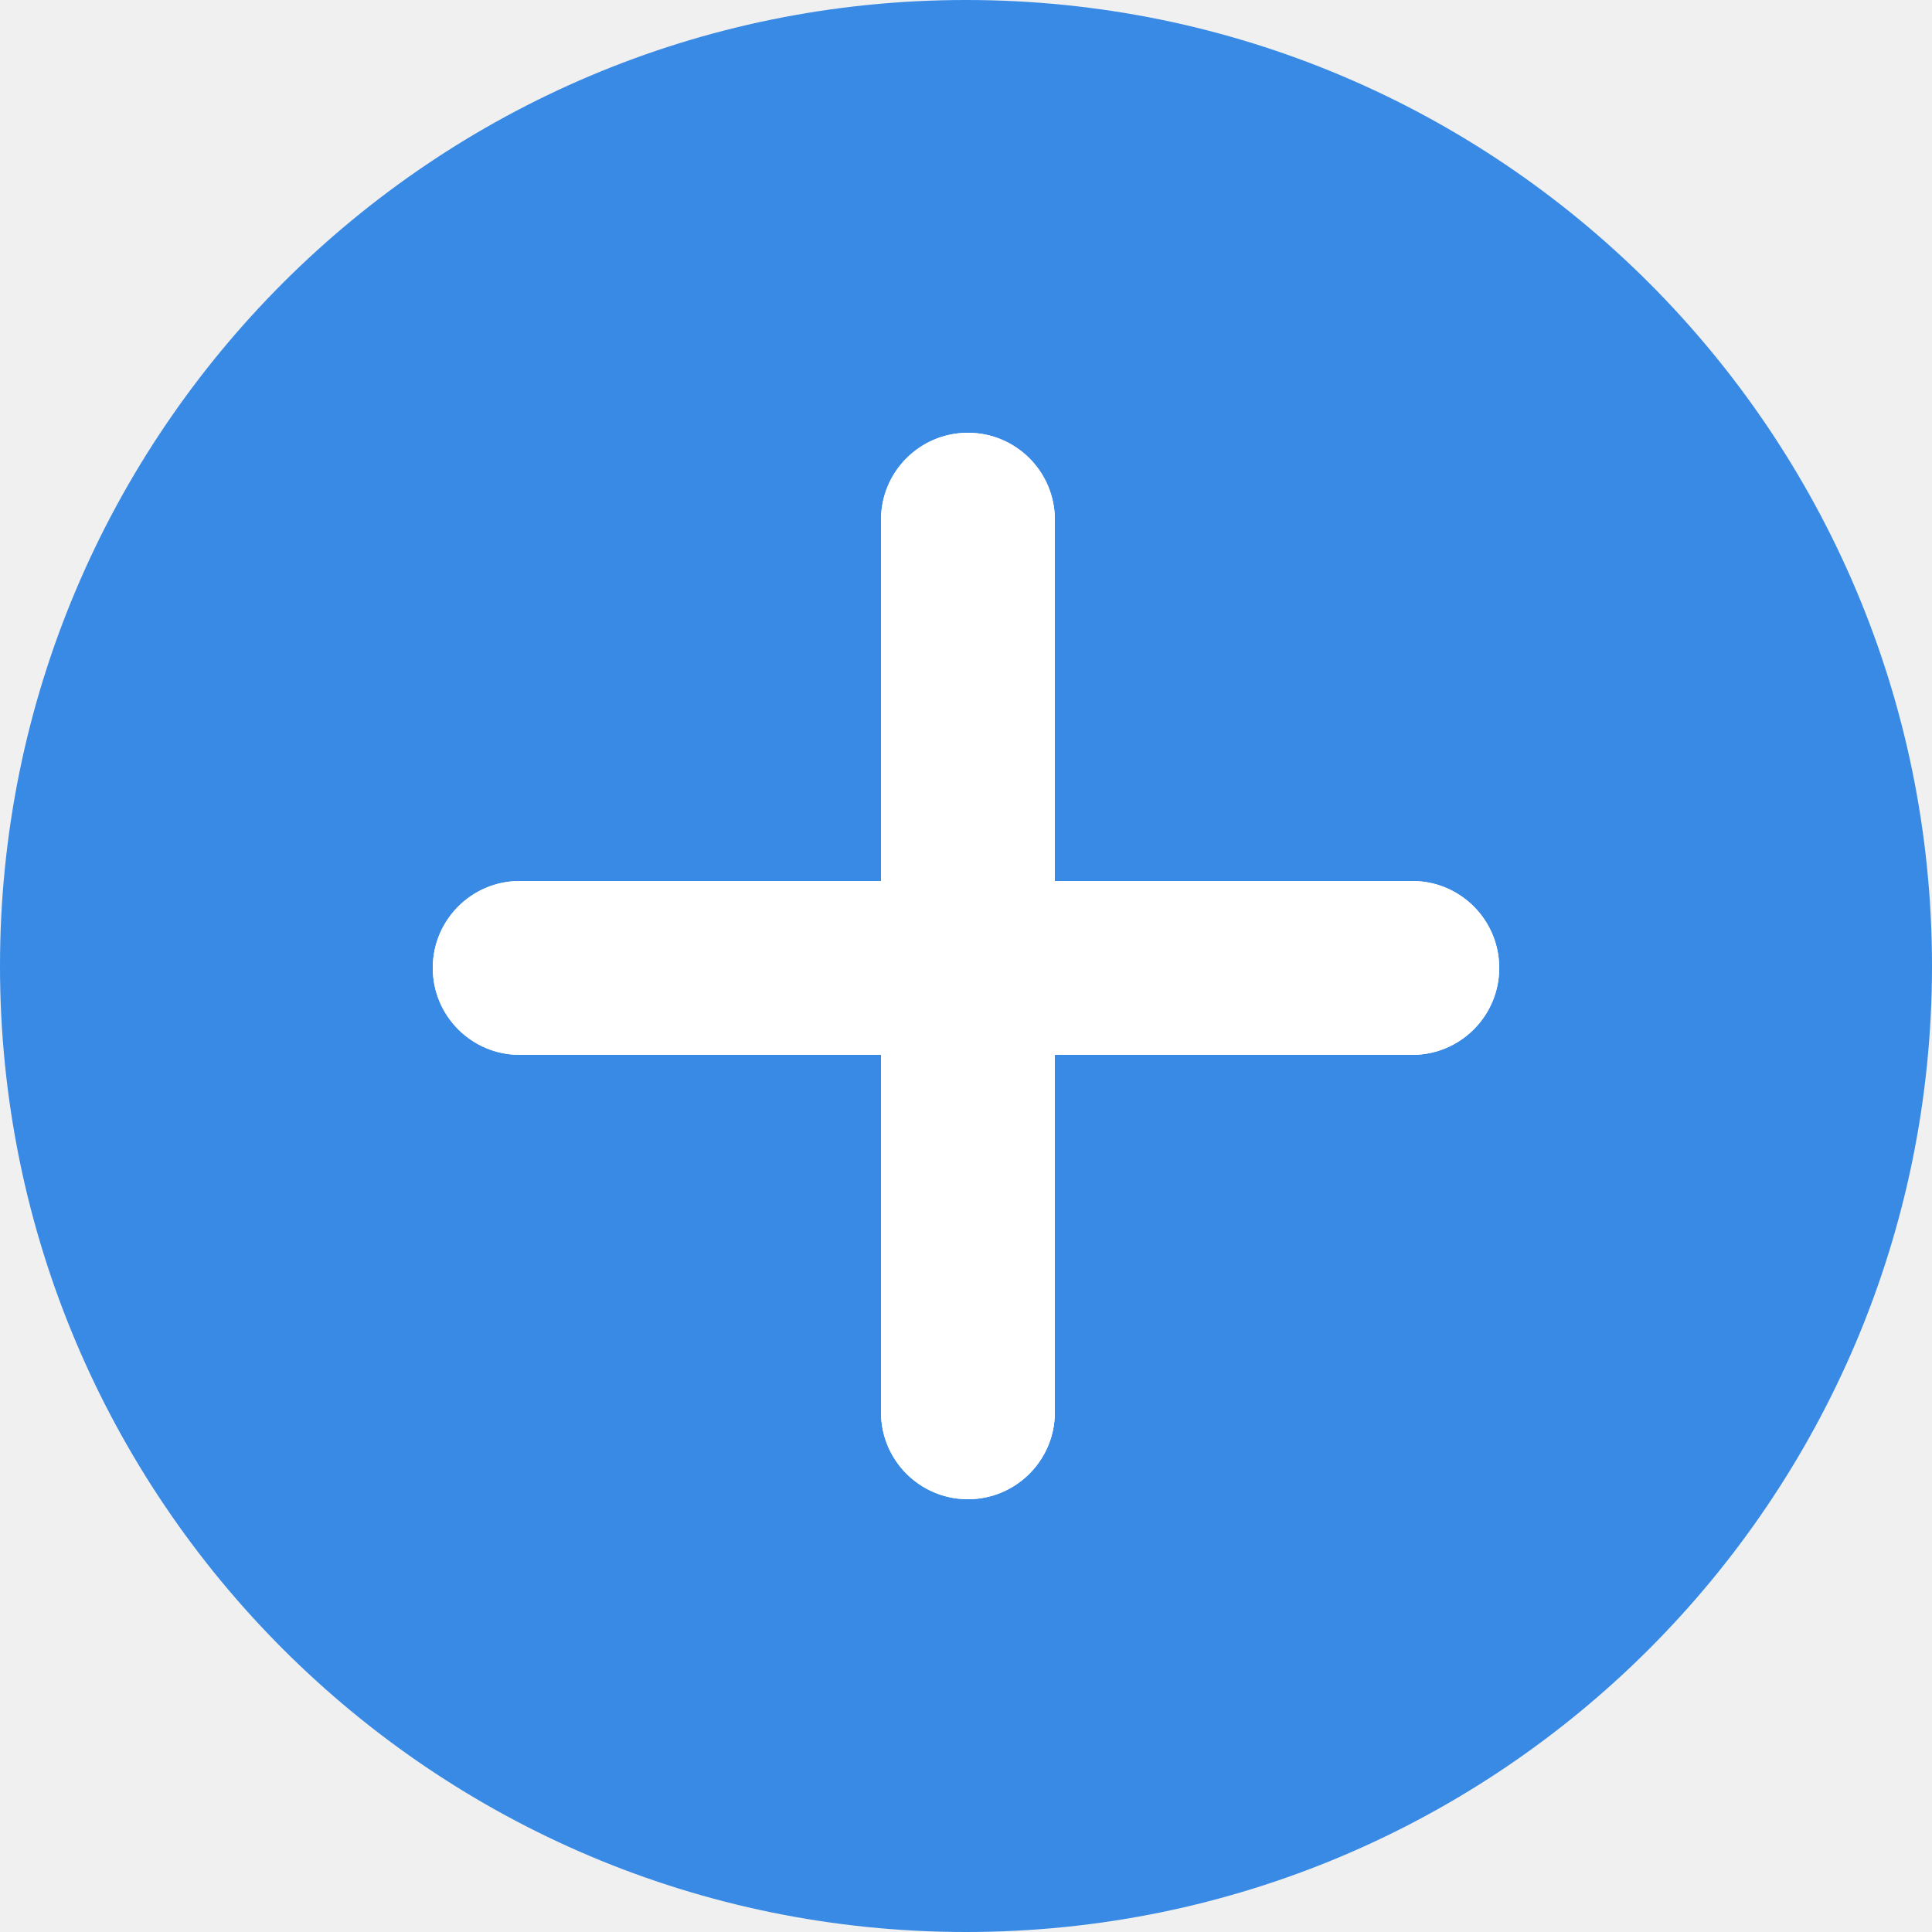
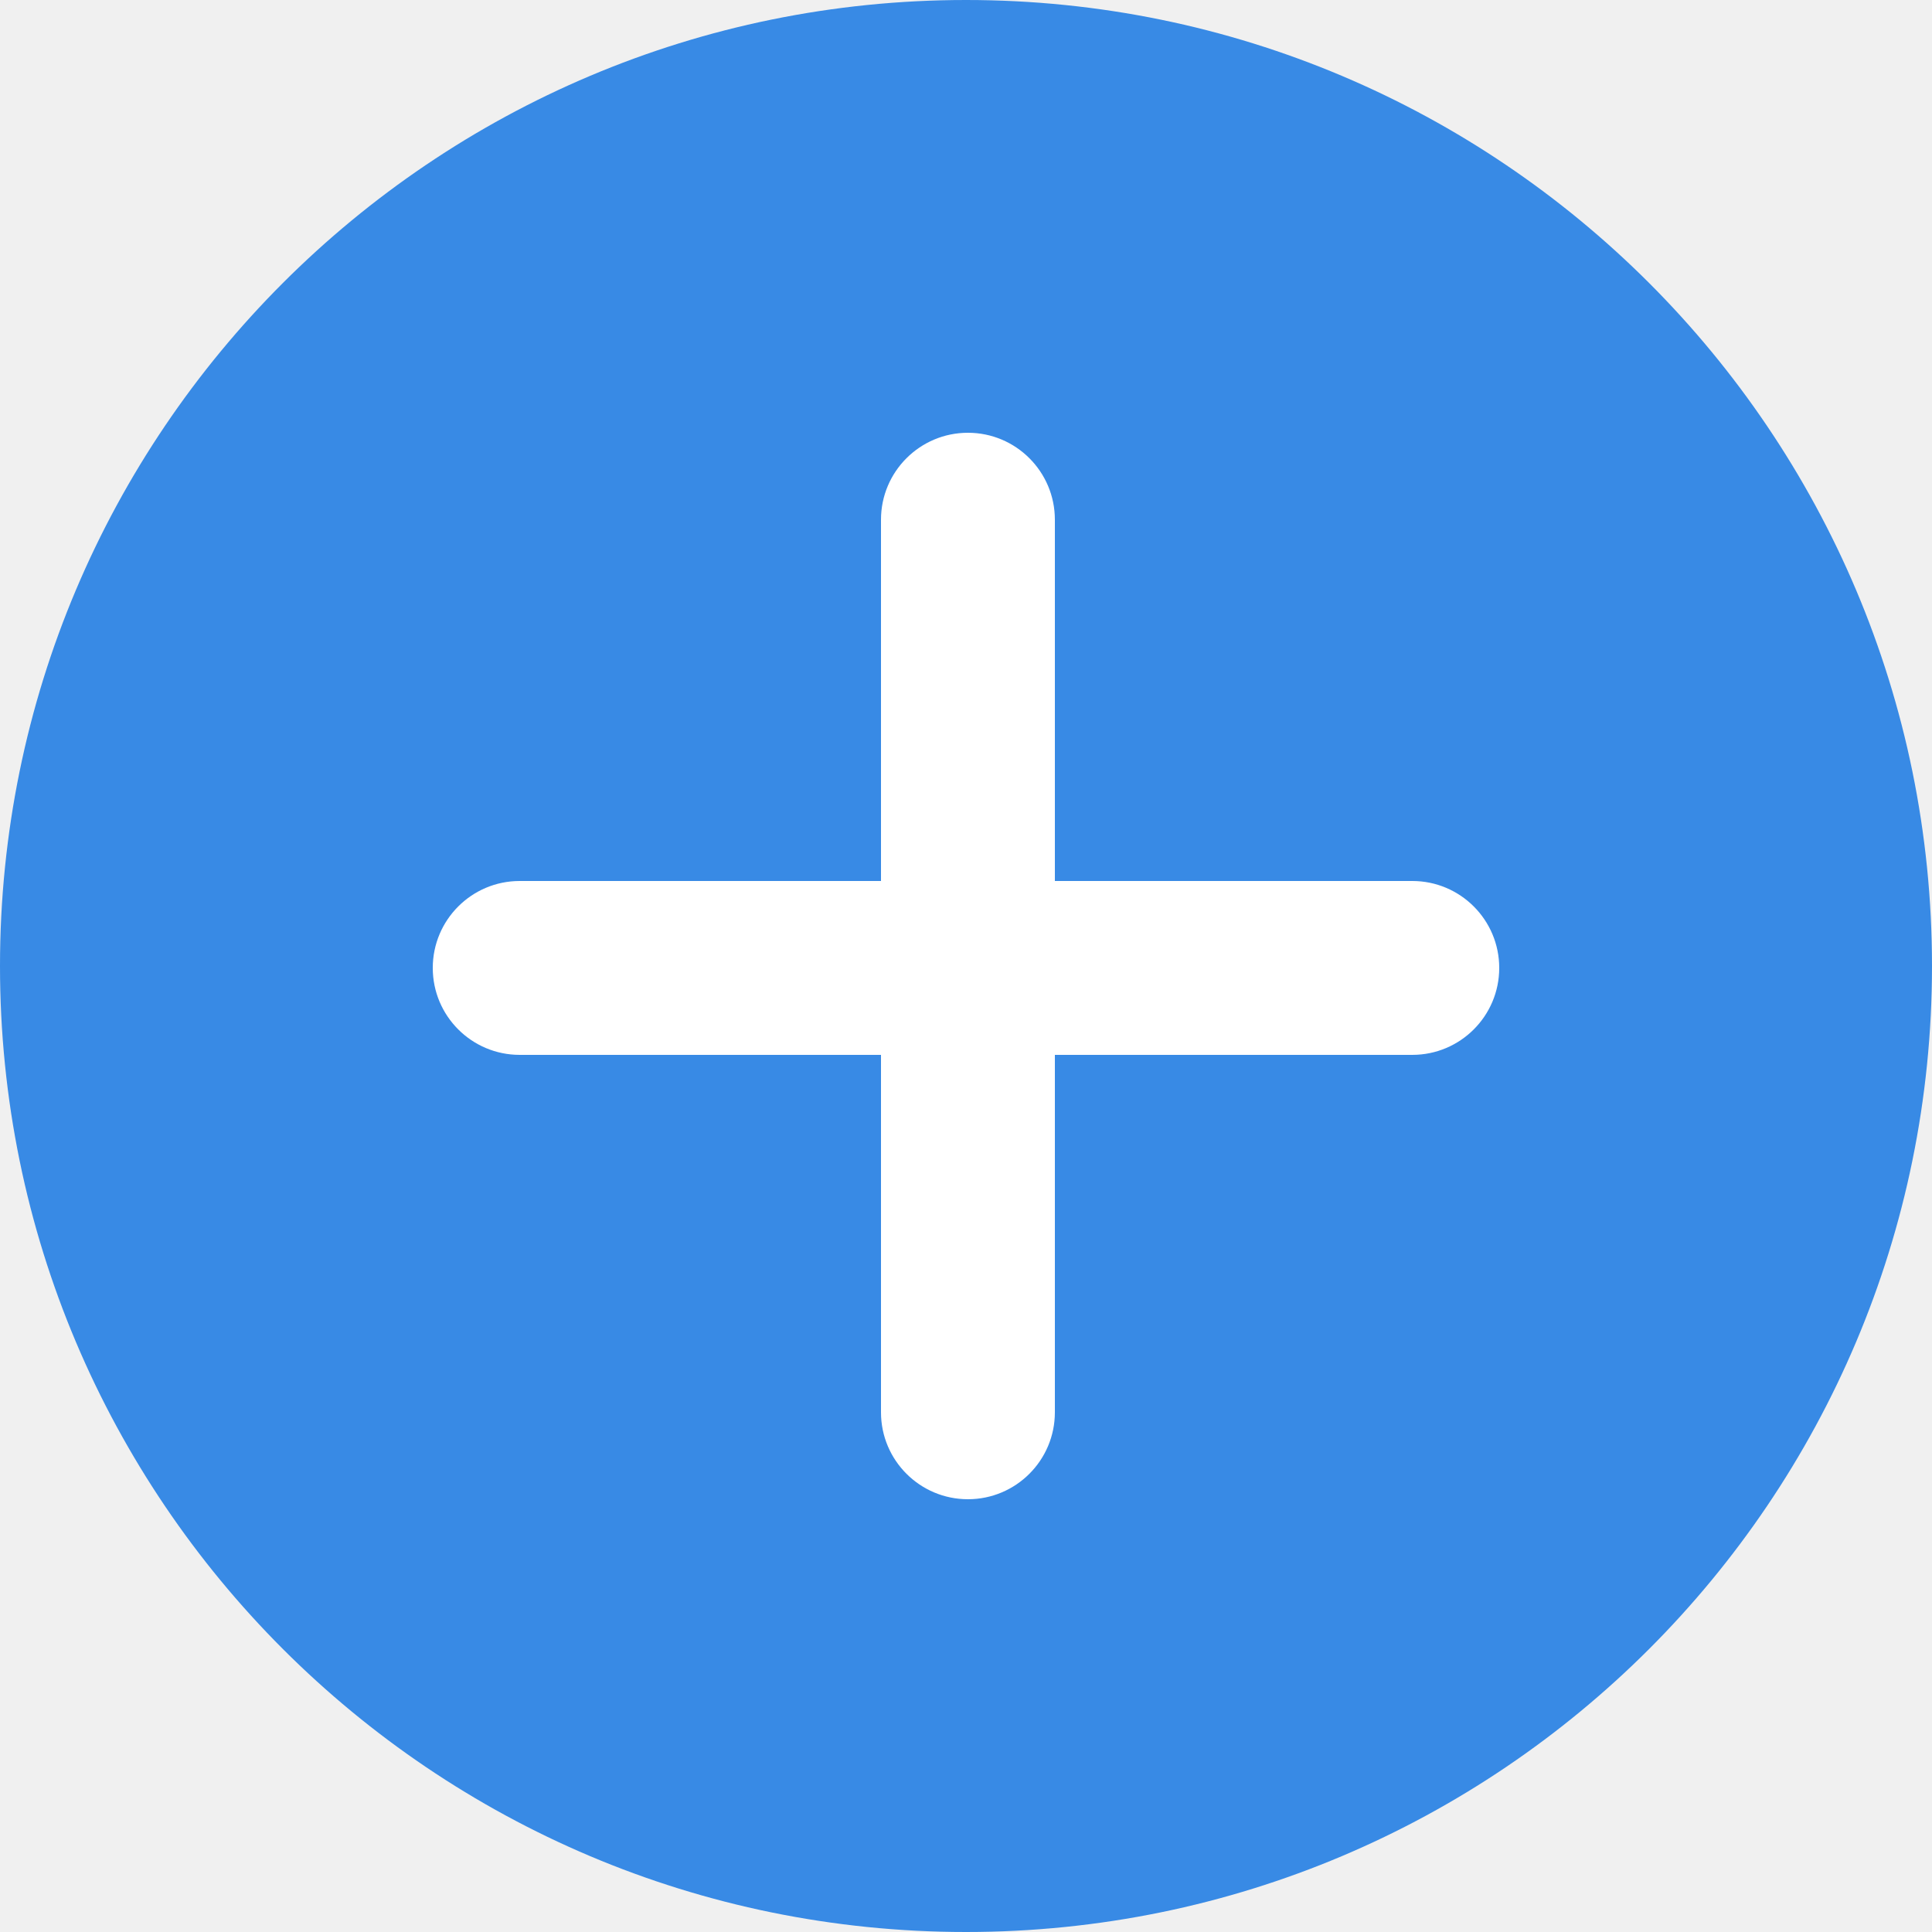
- <svg xmlns="http://www.w3.org/2000/svg" xmlns:xlink="http://www.w3.org/1999/xlink" viewBox="0 0 20 20">
-   <defs>
-     <path id="a" d="M6.44 4.64h3.7a.9.9 0 1 1 0 1.8h-3.7v3.7a.9.9 0 1 1-1.8 0v-3.7H.9a.9.9 0 0 1 0-1.8h3.74V.9a.9.9 0 0 1 1.8 0v3.74z" />
-   </defs>
-   <g fill="none" fill-rule="evenodd">
-     <circle cx="10" cy="10" r="10" fill="#388AE5" />
-     <g transform="translate(4.48 4.48)">
-       <mask id="b" fill="#fff">
-         <use xlink:href="#a" />
-       </mask>
-       <use fill="#fff" xlink:href="#a" />
-       <g fill="#FFF" mask="url(#b)">
-         <path d="m-2.48-2.44h16v16h-16z" />
-       </g>
-     </g>
+ <svg xmlns="http://www.w3.org/2000/svg" viewBox="0 0 20 20">
+   <g>
+     <g fill="none" fill-rule="evenodd" />
+     <circle fill="#388AE5" r="10" cy="10" cx="10" />
+     <path d="m10.92,9.12l3.7,0a0.9,0.9 0 1 1 0,1.8l-3.7,0l0,3.7a0.9,0.9 0 1 1 -1.8,0l0,-3.7l-3.74,0a0.9,0.9 0 0 1 0,-1.8l3.74,0l0,-3.74a0.9,0.9 0 0 1 1.8,0l0,3.74z" fill="#FFF" />
  </g>
</svg>
